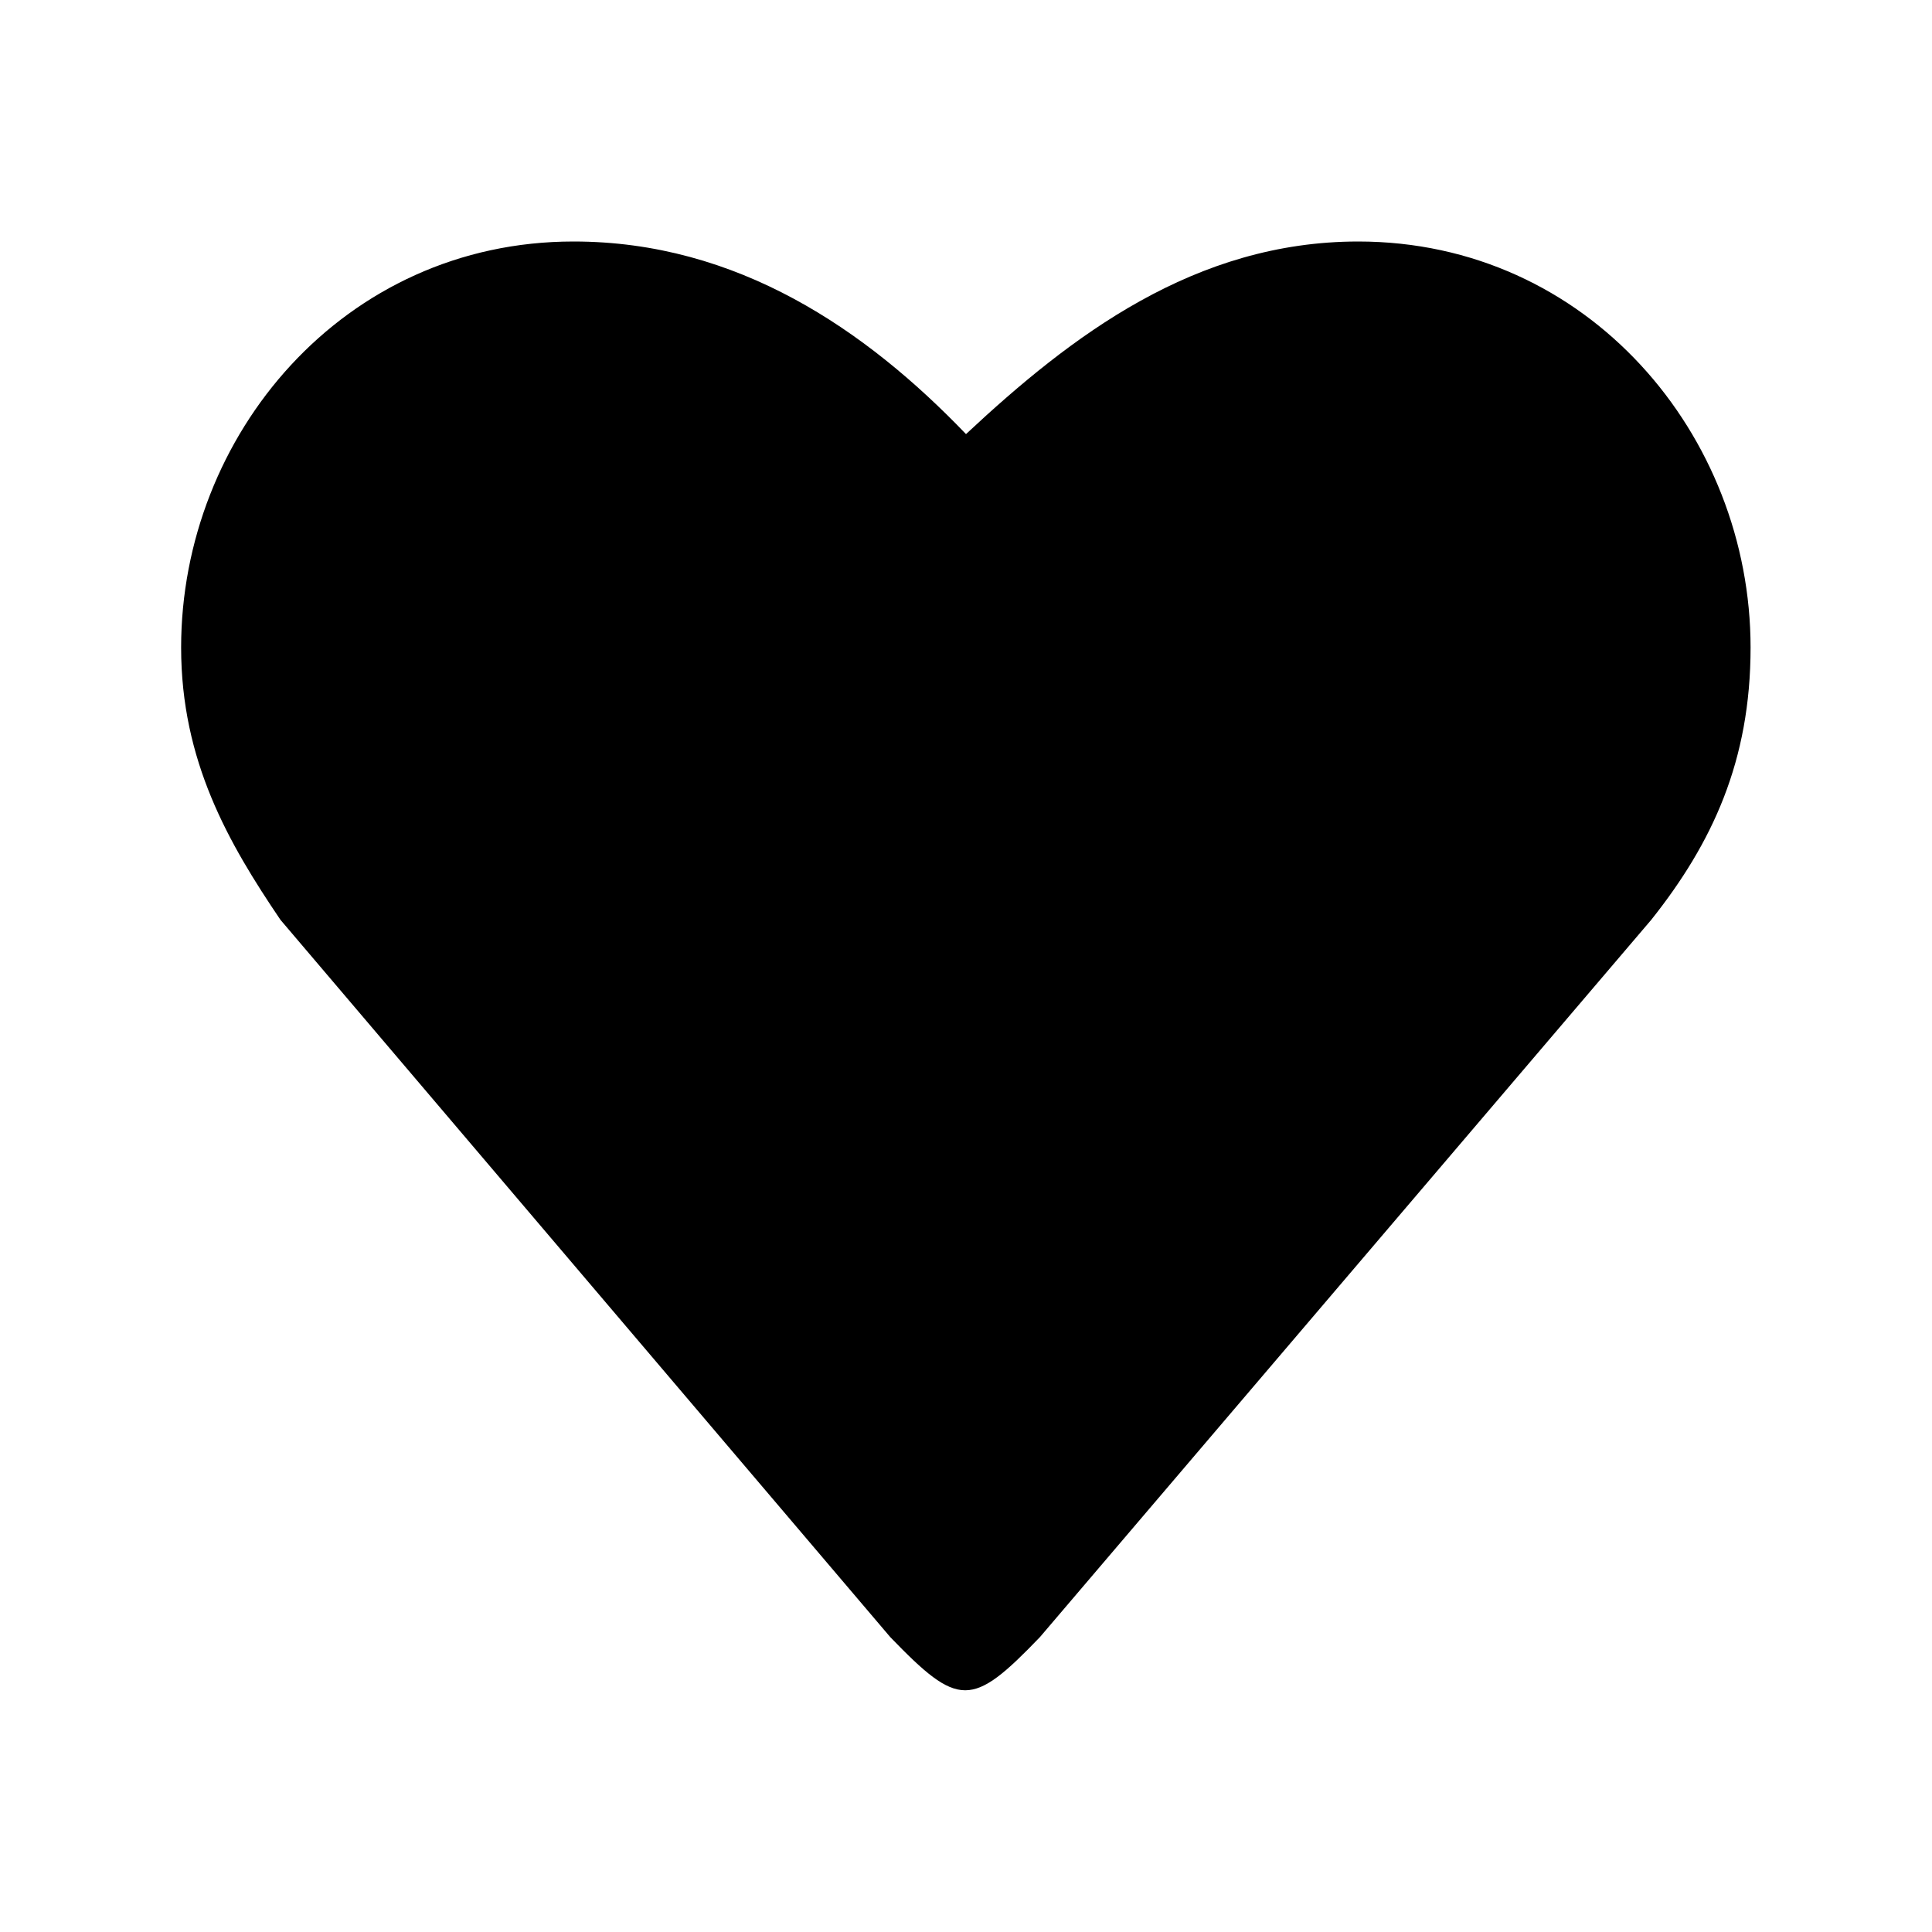
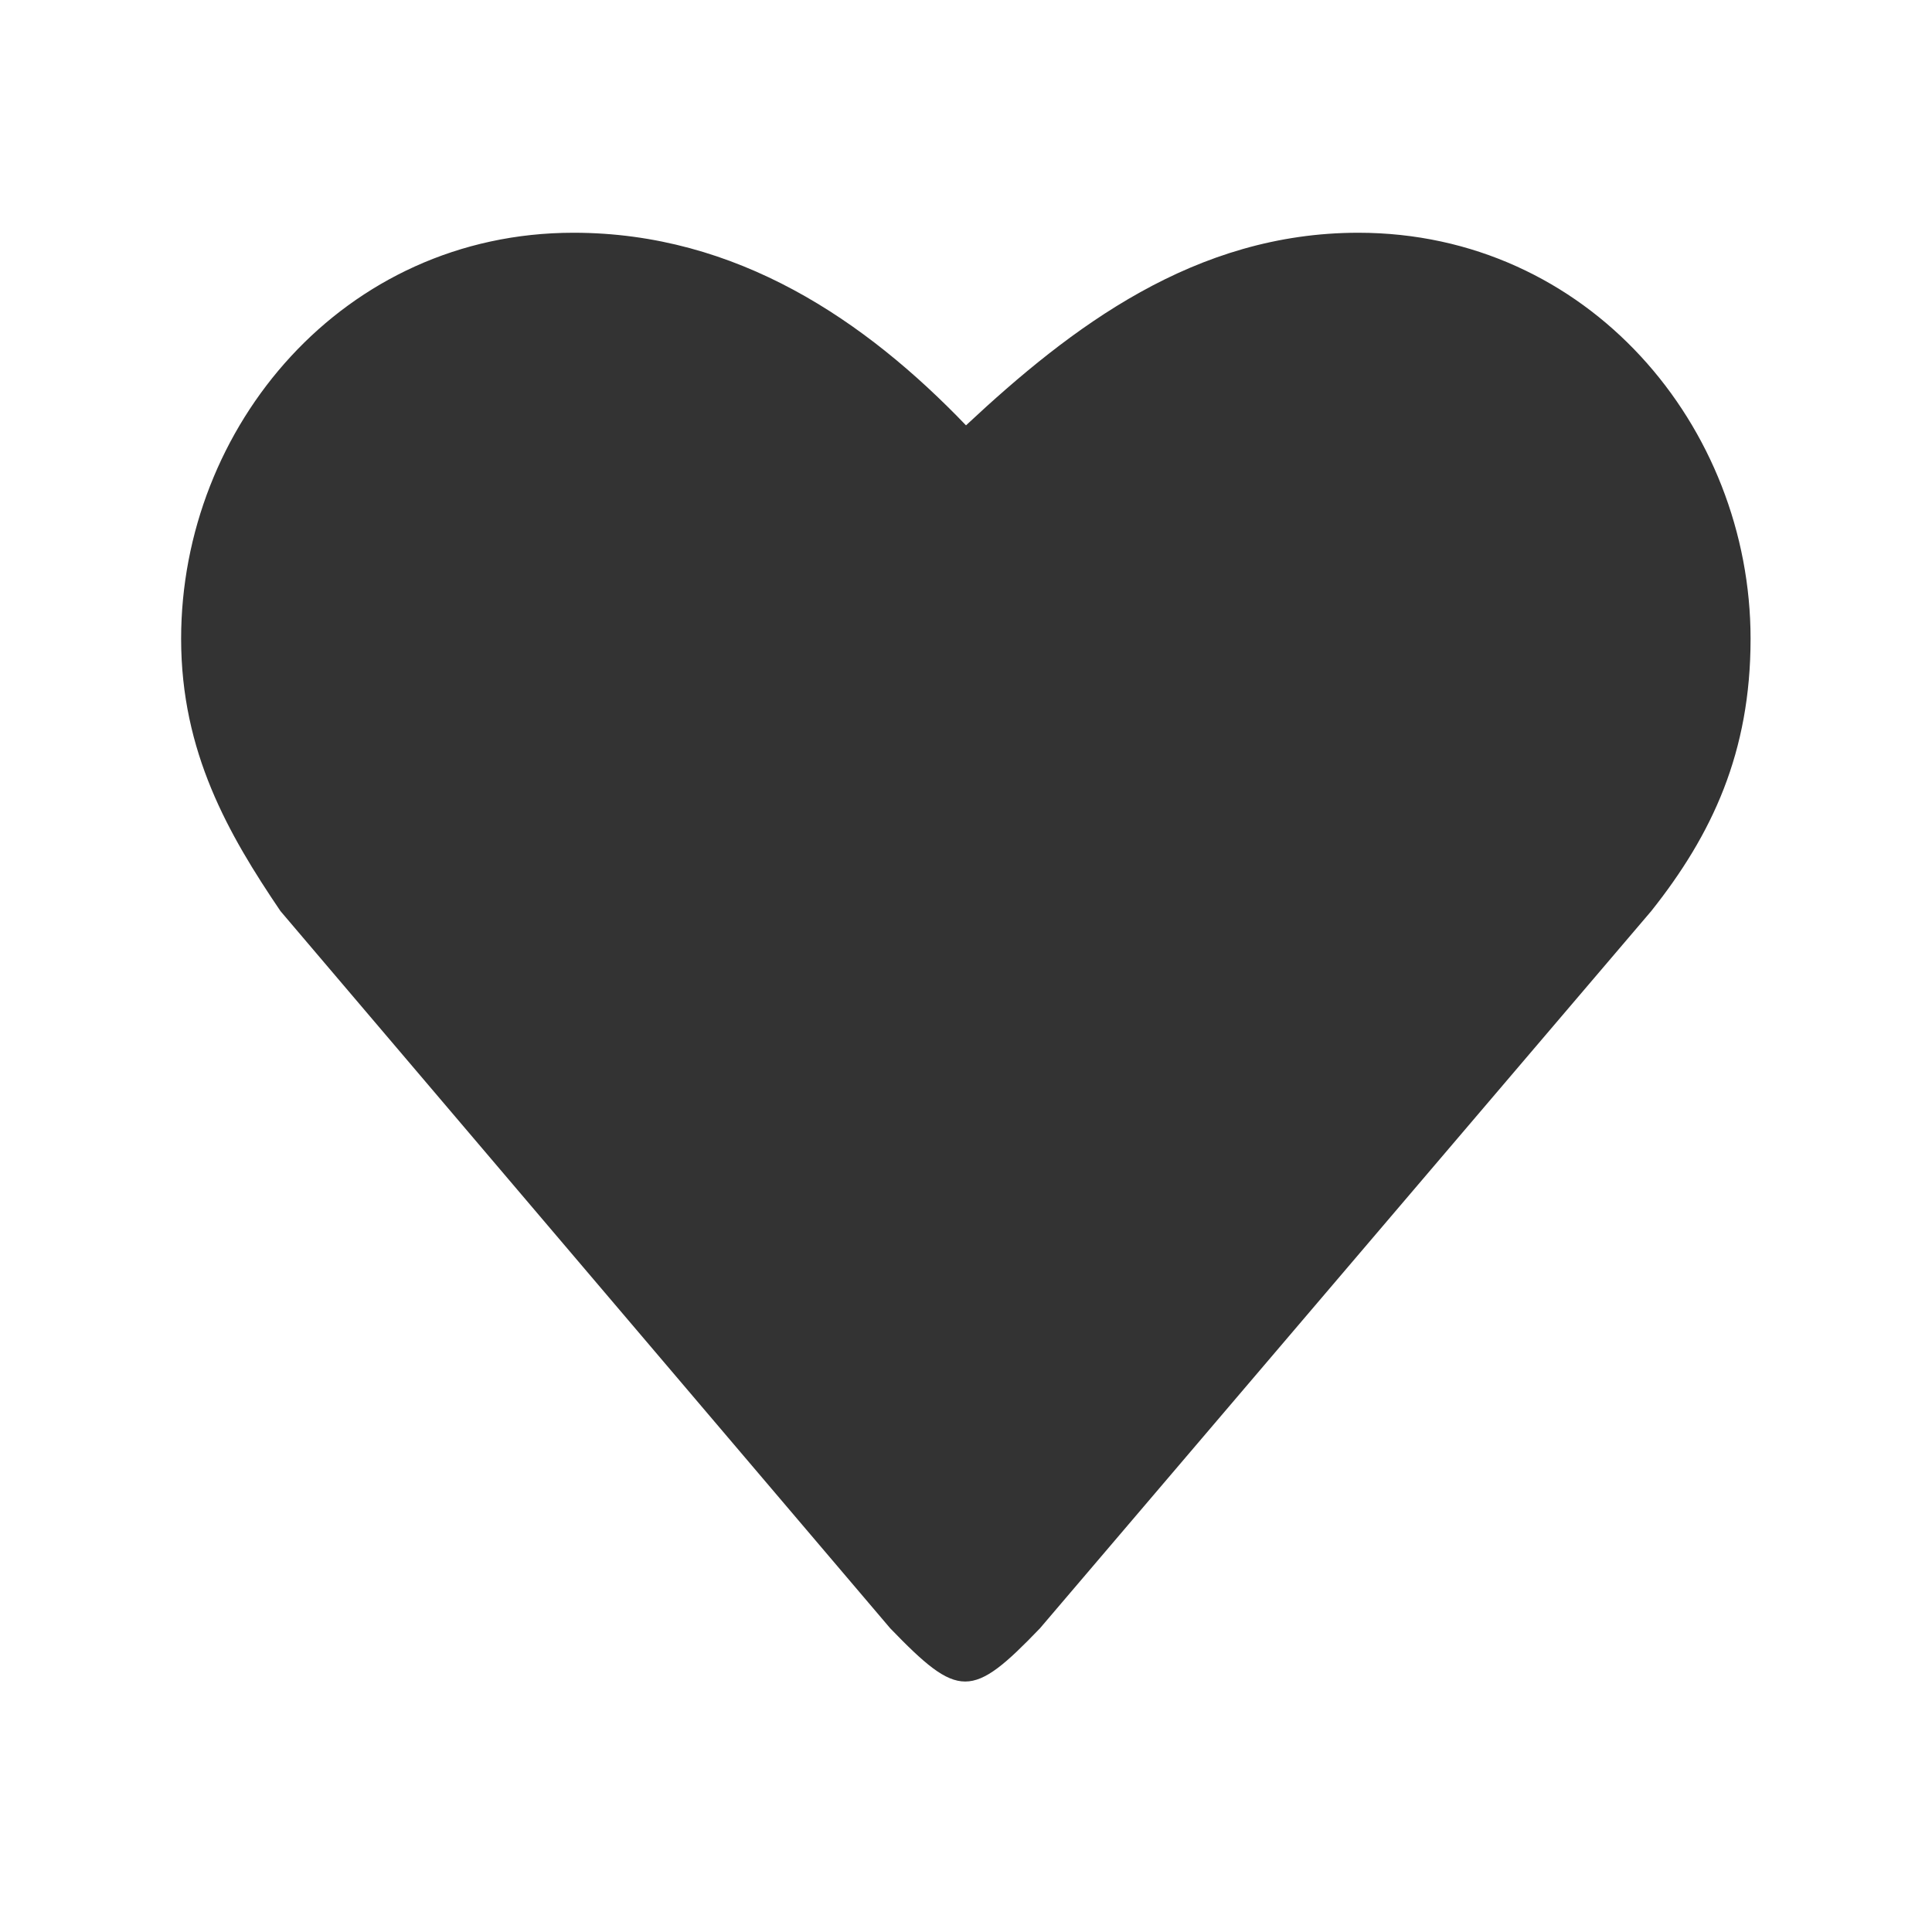
- <svg xmlns="http://www.w3.org/2000/svg" id="l" viewBox="0 0 64 64">
-   <path d="M45,8c-5.42,0-9.51,3.12-13,6.38-3.32-3.46-7.58-6.38-13-6.38-7.63,0-13,6.43-13,13.45,0,3.76,1.57,6.48,3.29,9.02l20.2,23.76c2.27,2.35,2.7,2.35,4.96,0l20.25-23.76c2.02-2.54,3.29-5.26,3.29-9.02,0-7.02-5.37-13.45-13-13.45Z" />
+ <svg xmlns="http://www.w3.org/2000/svg" id="heart-full" viewBox="0 0 64 64">
+   <path d="m45,7.71c-5.42,0-9.51,3.12-13,6.38-3.32-3.46-7.58-6.38-13-6.38-7.63,0-13,6.43-13,13.45,0,3.76,1.57,6.48,3.29,9.02l20.2,23.76c2.27,2.35,2.7,2.35,4.96,0l20.25-23.76c2.02-2.54,3.29-5.26,3.29-9.02,0-7.02-5.37-13.45-13-13.45h0Z" style="fill:#333;" />
</svg>
